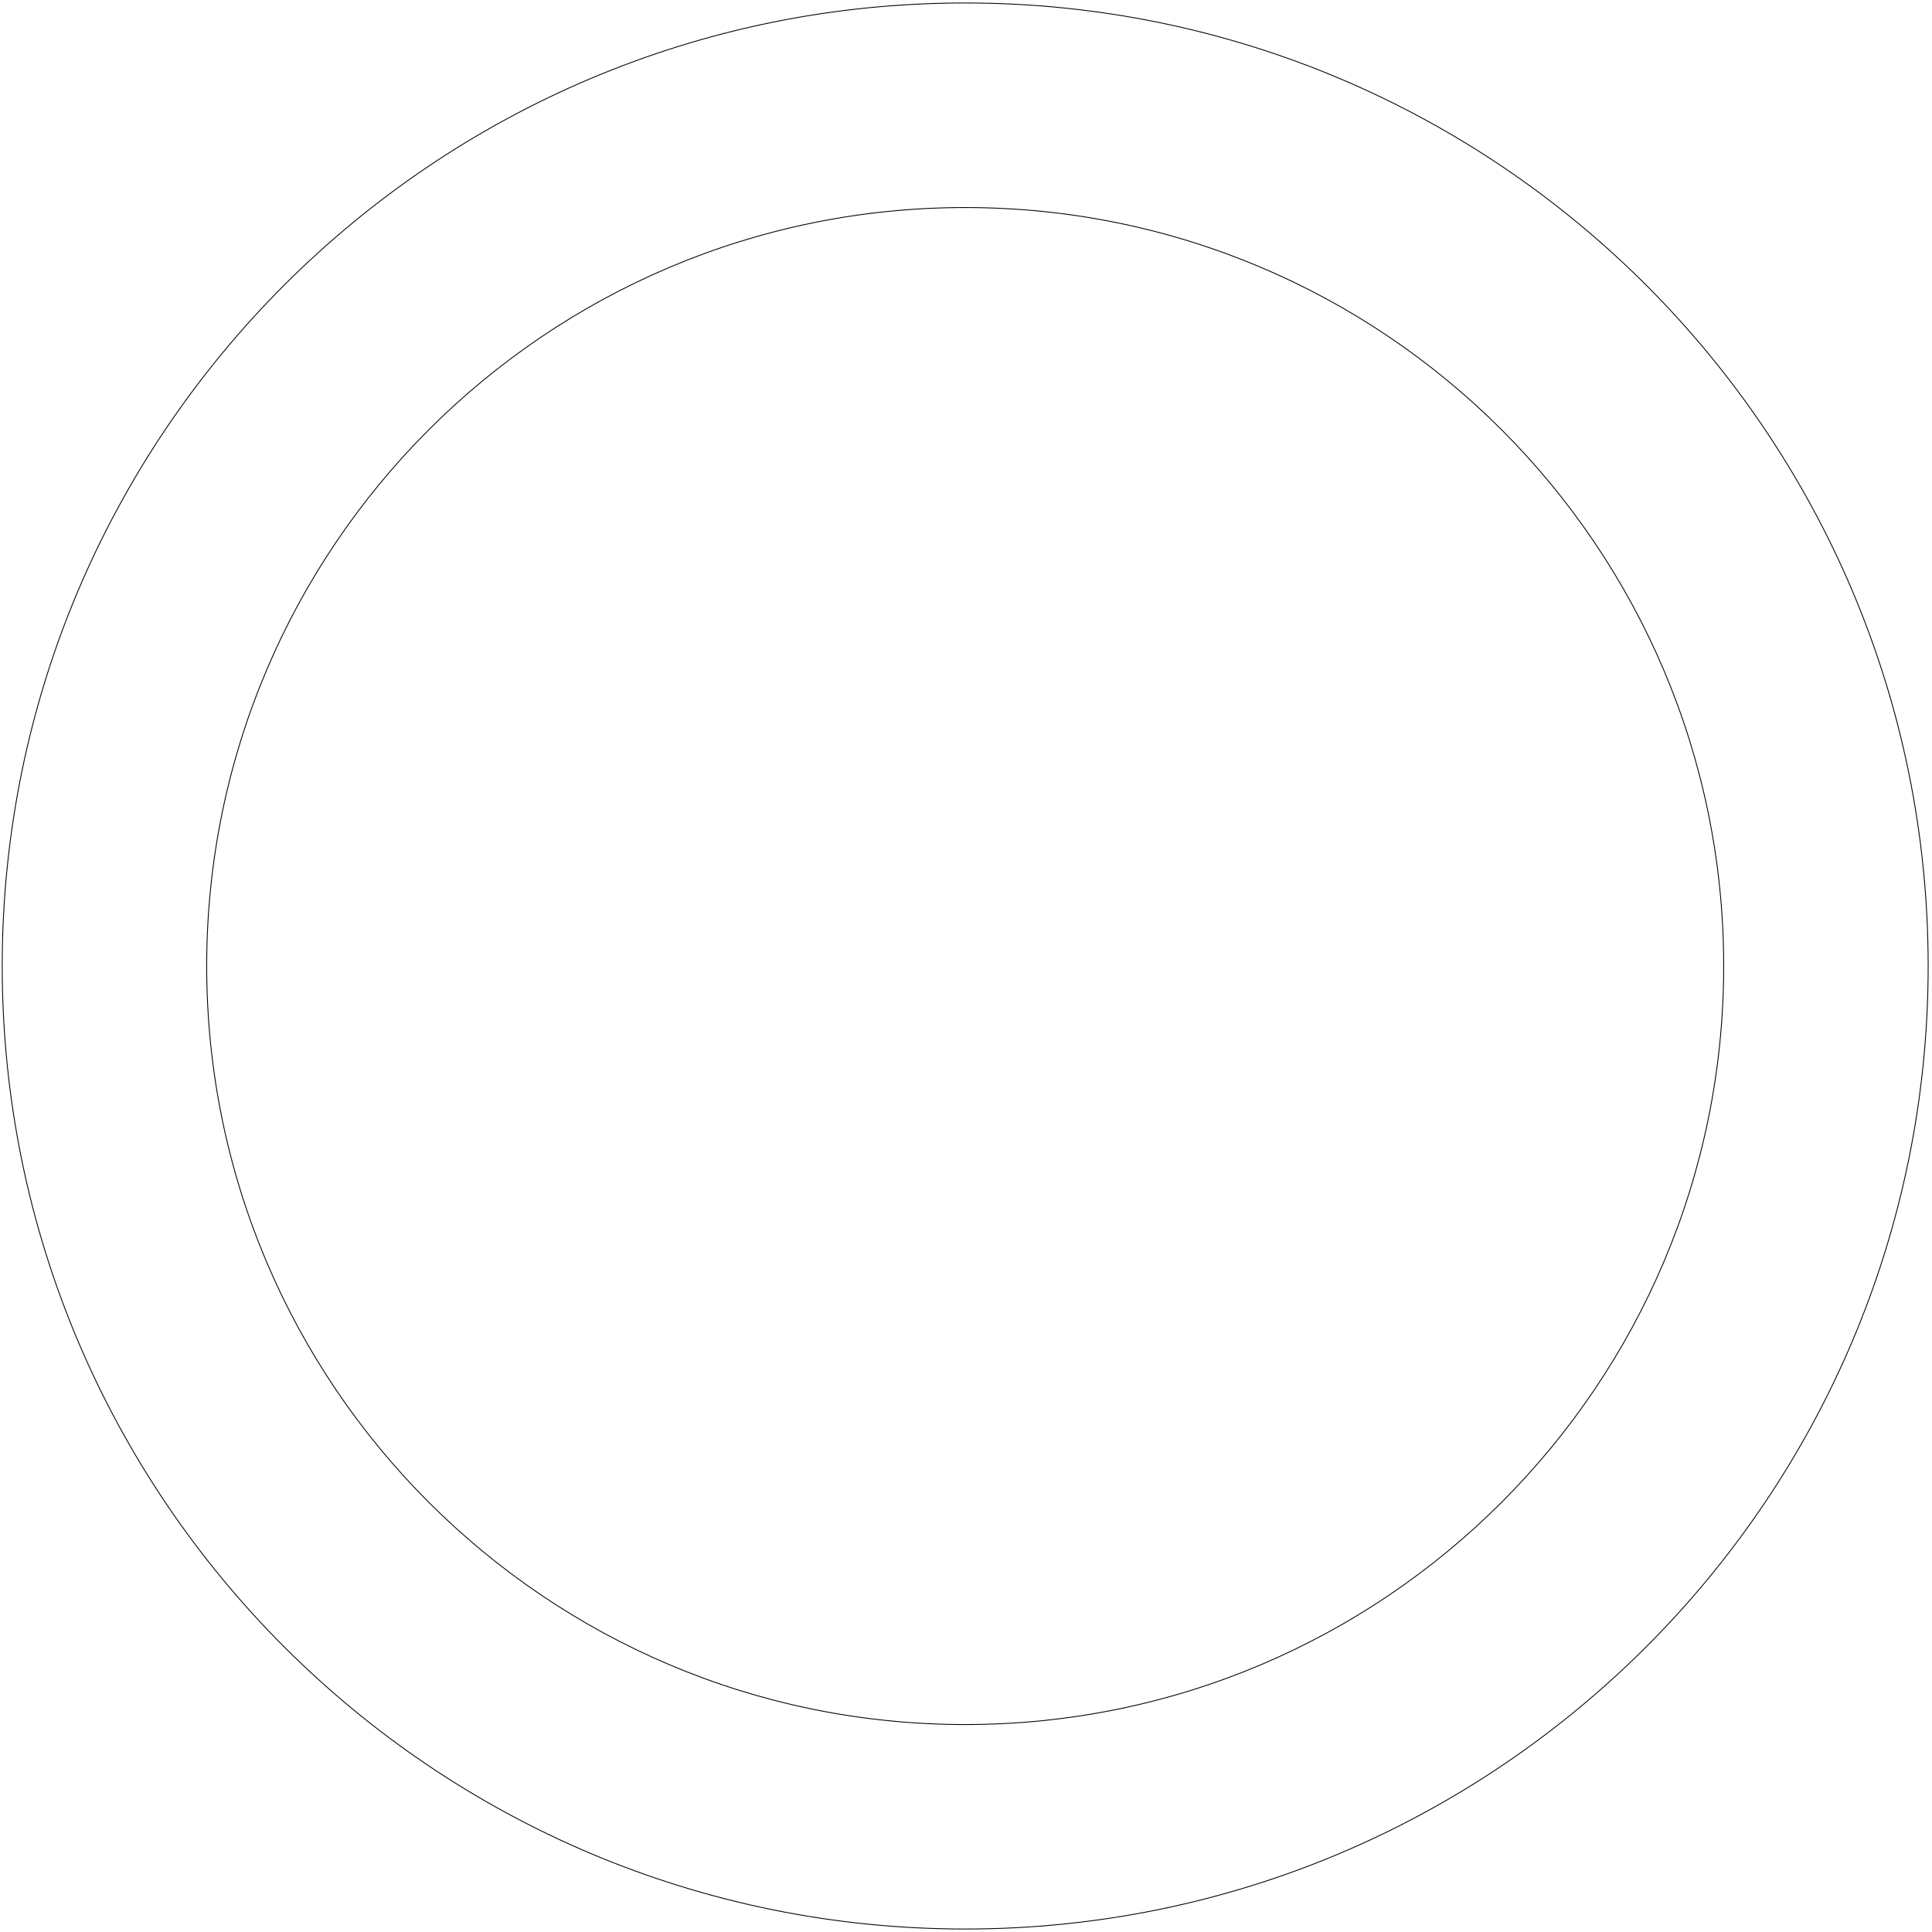
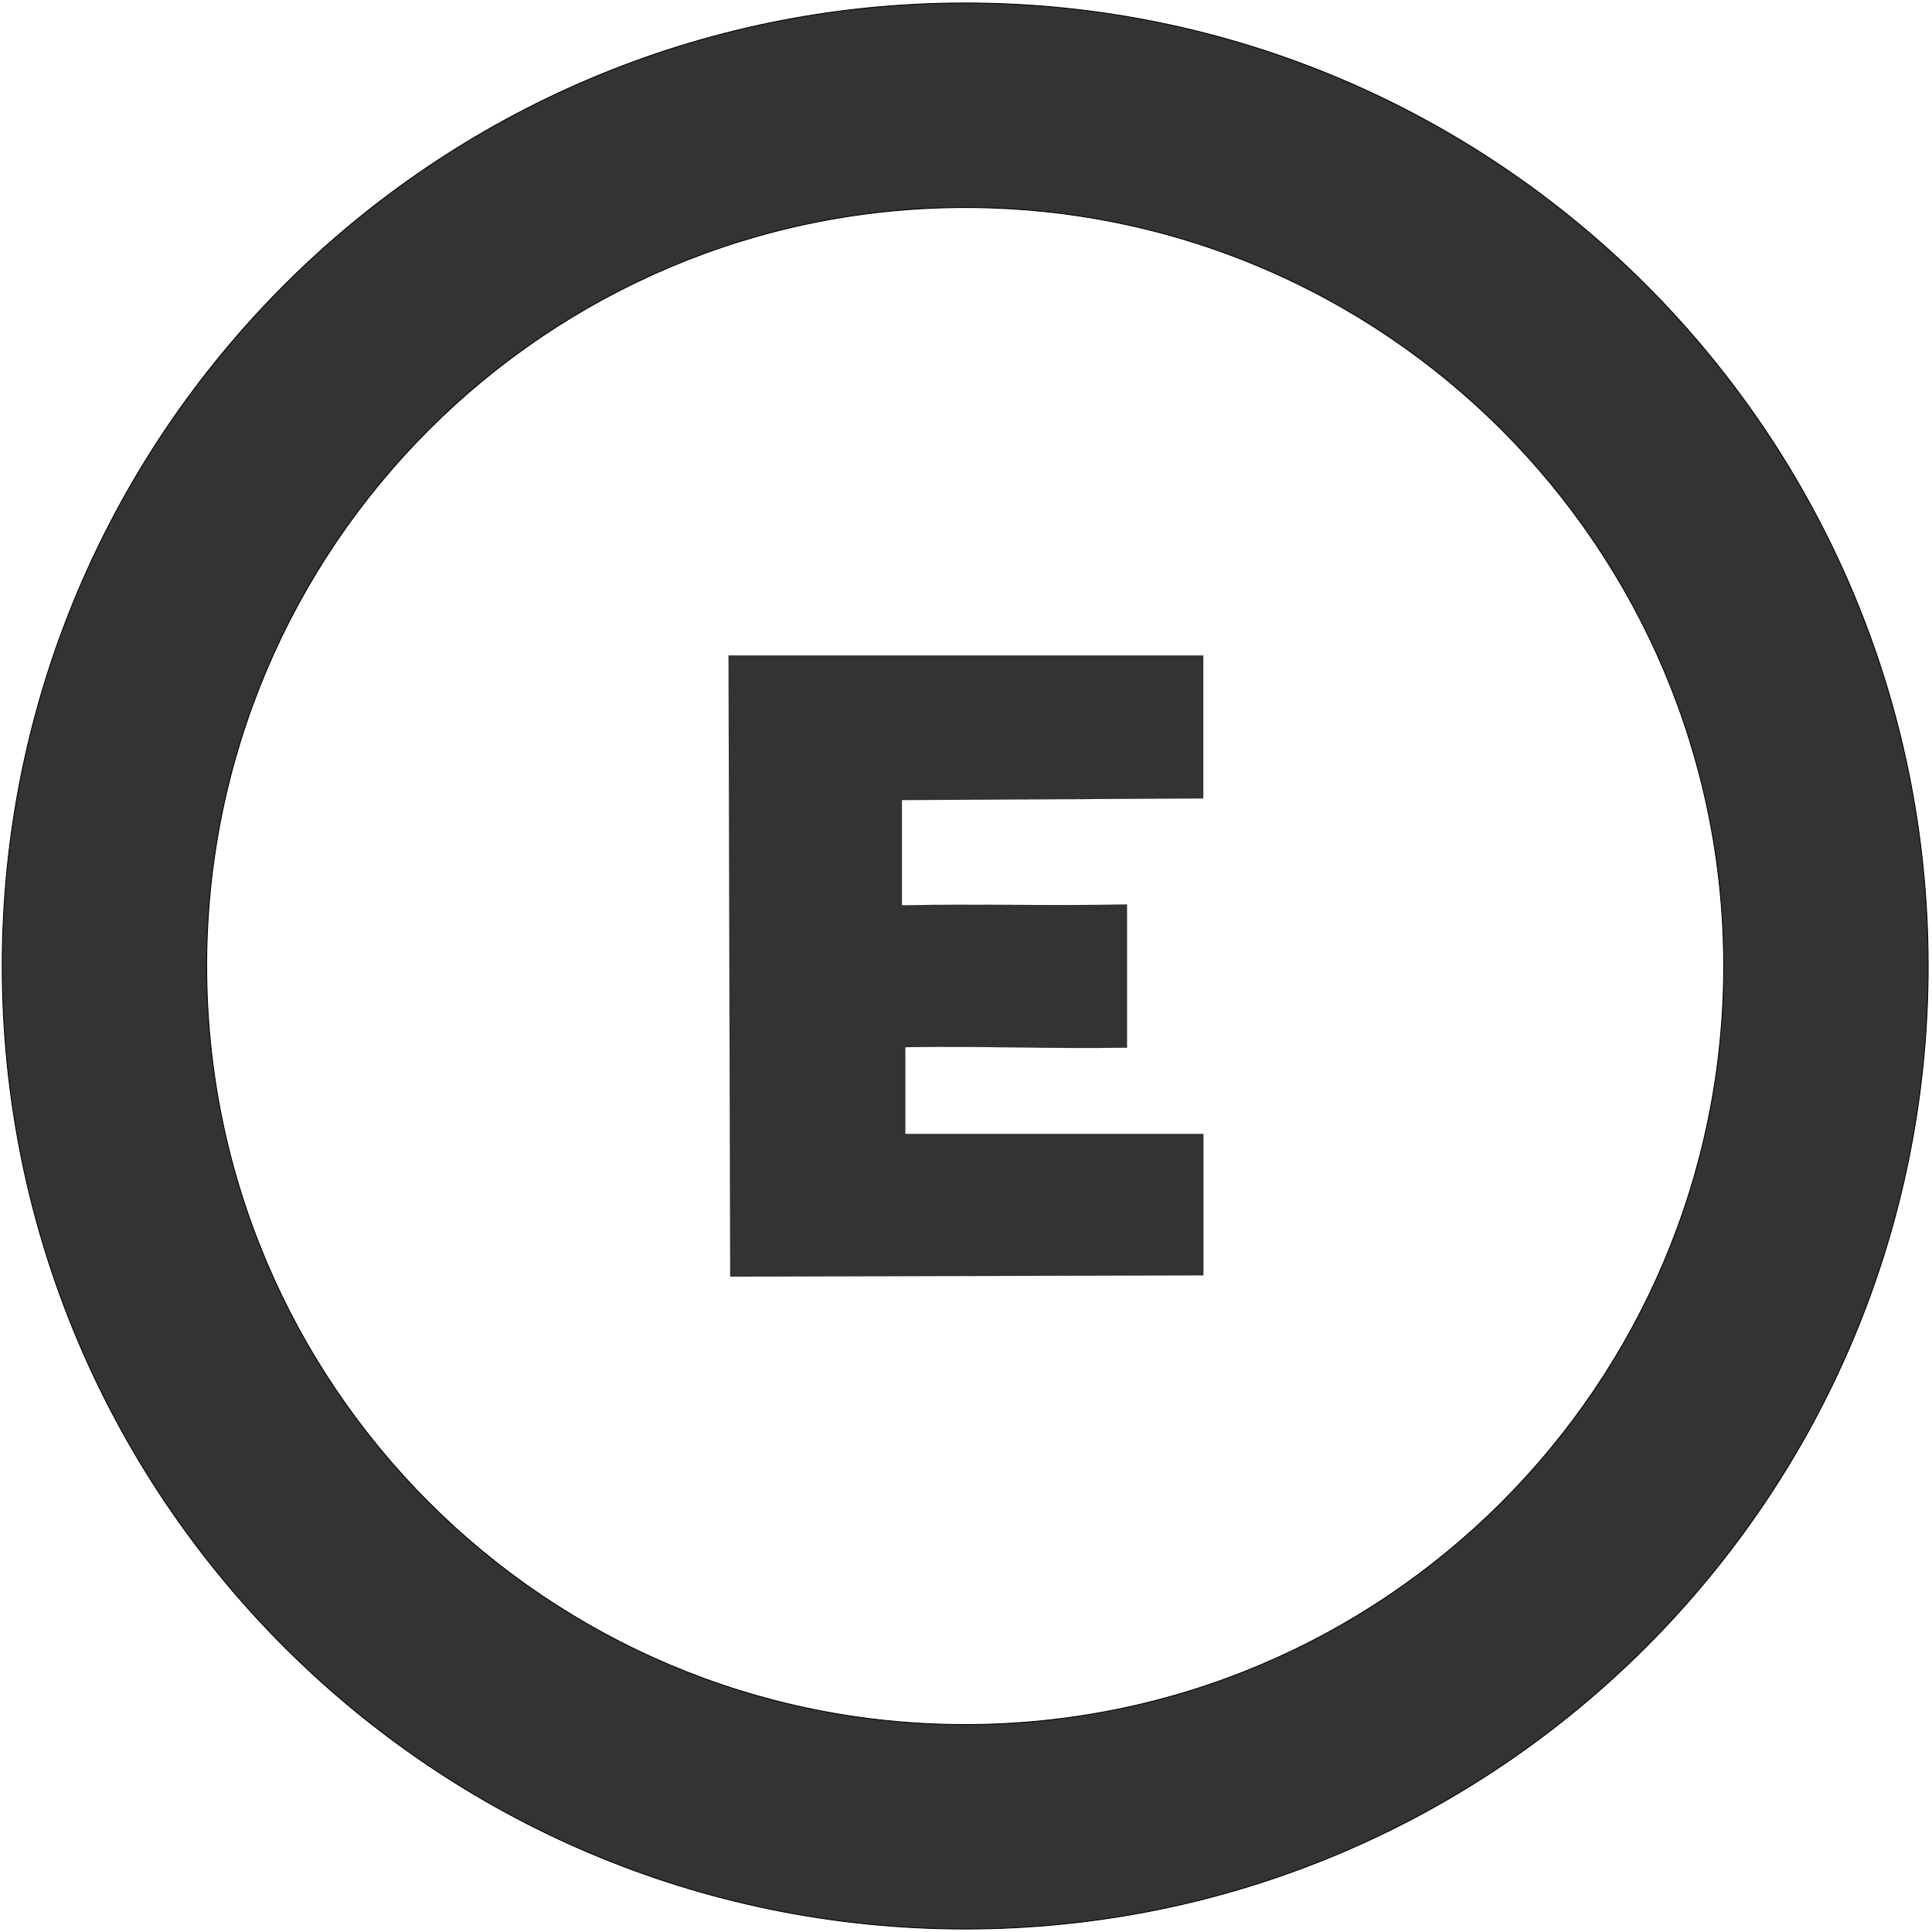
<svg xmlns="http://www.w3.org/2000/svg" version="1.1" id="svg8" x="0px" y="0px" viewBox="0 0 2267.7 2267.7" style="enable-background:new 0 0 2267.7 2267.7;" xml:space="preserve">
-   <style type="text/css">
+   <defs id="defs8" />
+   <style type="text/css" id="style2">
	.st0{fill:none;stroke:#000000;stroke-miterlimit:10;}
</style>
-   <path class="st0" d="M1132.9,3.5C508.6,3.5,2.6,509.6,2.6,1133.9s506.1,1130.3,1130.3,1130.3s1130.3-506.1,1130.3-1130.3  S1757.2,3.5,1132.9,3.5z M1132.9,2024.2c-491.7,0-890.3-398.6-890.3-890.3s398.6-890.3,890.3-890.3s890.3,398.6,890.3,890.3  S1624.6,2024.2,1132.9,2024.2z" />
+   <path class="st0" d="M1132.9,3.5C508.6,3.5,2.6,509.6,2.6,1133.9s506.1,1130.3,1130.3,1130.3s1130.3-506.1,1130.3-1130.3  S1757.2,3.5,1132.9,3.5z M1132.9,2024.2c-491.7,0-890.3-398.6-890.3-890.3s398.6-890.3,890.3-890.3s890.3,398.6,890.3,890.3  S1624.6,2024.2,1132.9,2024.2z" id="path5" style="fill:#333333" />
+   <path id="path3713_2_" style="fill:#333333;stroke:#000000;stroke-width:0.079" d="m 855.119,771.305 c 0.657,242.391 1.31,484.781 1.967,727.172 185.141,-0.503 370.283,-1.003 555.424,-1.506 v -166.07 h -349.875 v -101.766 c 100.321,-1.386 159.883,1.99 260.204,0.604 v -168.15 c -101.667,1.929 -162.575,-0.907 -264.241,1.021 V 939.102 c 117.919,-0.643 235.839,-1.283 353.758,-1.928 v -167.875 H 855.113 l 0.006,2.006 z" />
</svg>
